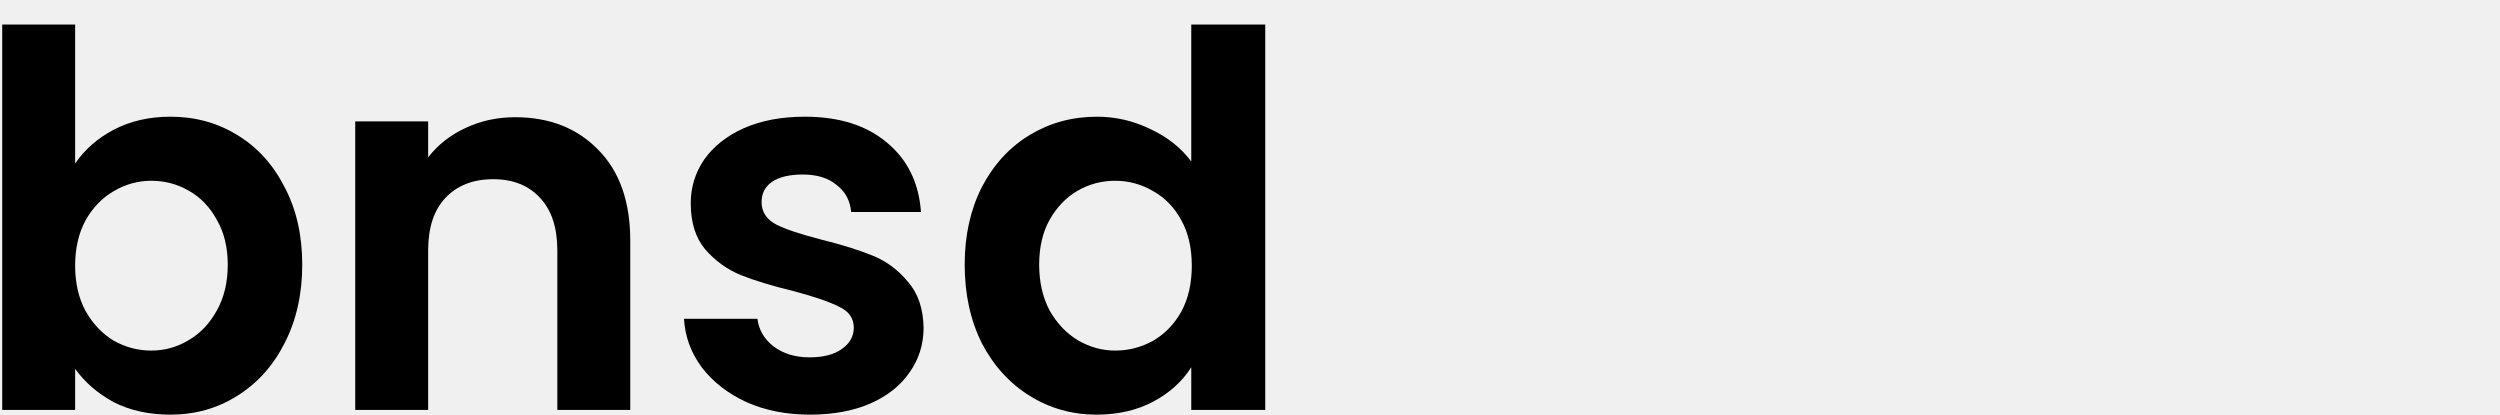
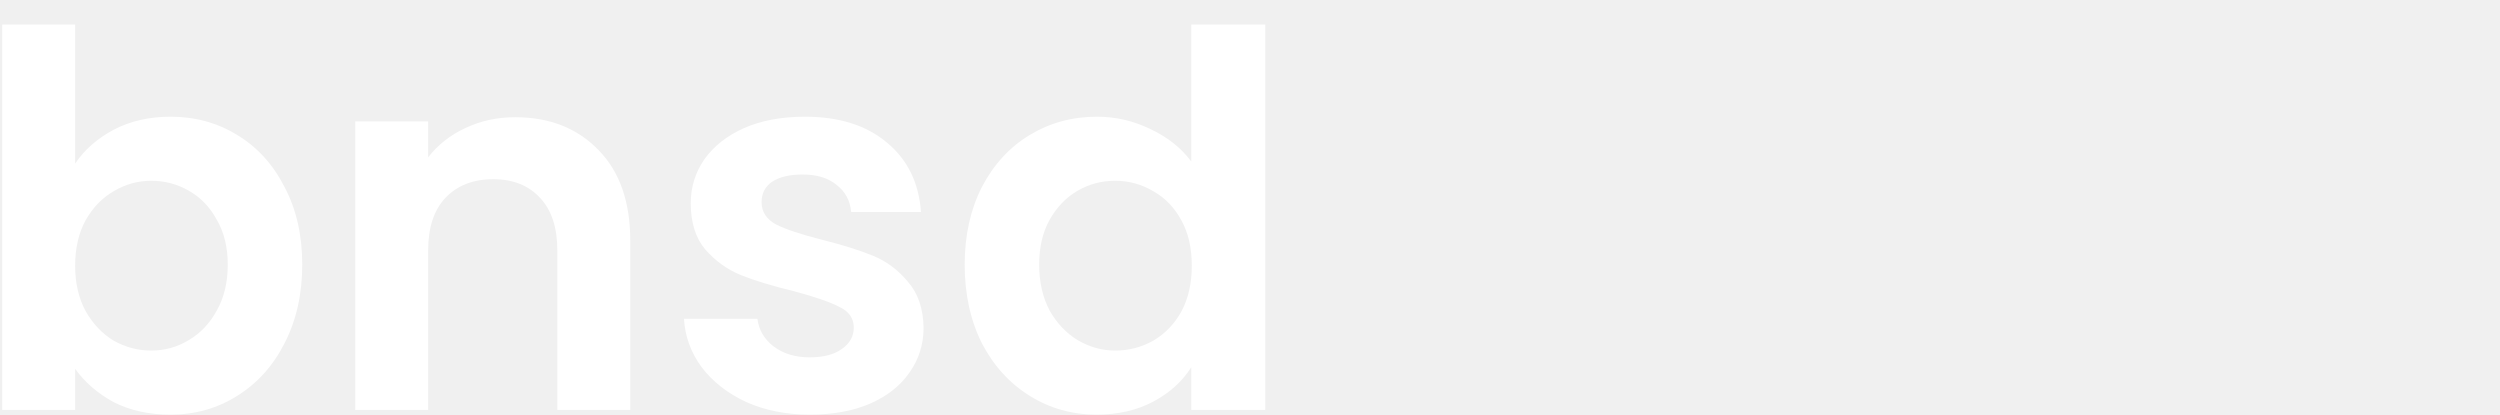
<svg xmlns="http://www.w3.org/2000/svg" width="934" height="155" viewBox="0 0 934 155" fill="none">
-   <path d="M28.072 61.112C31.575 55.923 36.375 51.707 42.472 48.464C48.7 45.22 55.77 43.599 63.684 43.599C72.895 43.599 81.198 45.869 88.592 50.41C96.117 54.95 102.02 61.437 106.301 69.869C110.712 78.172 112.917 87.837 112.917 98.865C112.917 109.892 110.712 119.687 106.301 128.249C102.02 136.682 96.117 143.233 88.592 147.904C81.198 152.574 72.895 154.909 63.684 154.909C55.64 154.909 48.57 153.353 42.472 150.239C36.505 146.996 31.704 142.844 28.072 137.785V153.158H0.828V9.154H28.072V61.112ZM85.09 98.865C85.09 92.378 83.727 86.8 81.003 82.129C78.408 77.329 74.906 73.697 70.495 71.232C66.213 68.767 61.543 67.534 56.483 67.534C51.554 67.534 46.883 68.832 42.472 71.426C38.191 73.891 34.688 77.524 31.964 82.324C29.369 87.124 28.072 92.767 28.072 99.254C28.072 105.741 29.369 111.384 31.964 116.184C34.688 120.984 38.191 124.682 42.472 127.276C46.883 129.741 51.554 130.974 56.483 130.974C61.543 130.974 66.213 129.676 70.495 127.082C74.906 124.487 78.408 120.79 81.003 115.99C83.727 111.189 85.09 105.481 85.09 98.865Z" fill="black" />
-   <path d="M192.457 43.793C205.3 43.793 215.679 47.88 223.593 56.053C231.507 64.096 235.463 75.383 235.463 89.913V153.158H208.219V93.611C208.219 85.048 206.079 78.497 201.798 73.956C197.516 69.286 191.678 66.95 184.284 66.95C176.759 66.95 170.791 69.286 166.381 73.956C162.099 78.497 159.959 85.048 159.959 93.611V153.158H132.715V45.35H159.959V58.777C163.591 54.107 168.197 50.474 173.775 47.88C179.484 45.155 185.711 43.793 192.457 43.793Z" fill="black" />
-   <path d="M302.626 154.909C293.804 154.909 285.891 153.353 278.885 150.239C271.879 146.996 266.301 142.65 262.149 137.201C258.128 131.752 255.922 125.719 255.533 119.103H282.972C283.49 123.255 285.501 126.692 289.004 129.417C292.637 132.141 297.112 133.503 302.431 133.503C307.621 133.503 311.643 132.466 314.497 130.39C317.481 128.314 318.972 125.655 318.972 122.411C318.972 118.909 317.156 116.314 313.524 114.627C310.021 112.811 304.378 110.865 296.594 108.789C288.55 106.843 281.934 104.832 276.744 102.757C271.685 100.681 267.274 97.503 263.512 93.221C259.879 88.94 258.063 83.167 258.063 75.902C258.063 69.934 259.749 64.486 263.122 59.556C266.625 54.626 271.555 50.734 277.912 47.88C284.399 45.026 291.988 43.599 300.68 43.599C313.524 43.599 323.773 46.842 331.427 53.328C339.081 59.685 343.297 68.313 344.076 79.21H317.999C317.61 74.929 315.794 71.556 312.551 69.091C309.437 66.496 305.221 65.199 299.902 65.199C294.972 65.199 291.145 66.107 288.42 67.923C285.826 69.74 284.528 72.269 284.528 75.513C284.528 79.145 286.345 81.935 289.977 83.881C293.61 85.697 299.253 87.578 306.907 89.524C314.691 91.47 321.113 93.481 326.173 95.557C331.232 97.632 335.578 100.876 339.211 105.287C342.973 109.568 344.919 115.276 345.049 122.411C345.049 128.638 343.297 134.217 339.795 139.147C336.422 144.077 331.492 147.969 325.005 150.823C318.648 153.547 311.188 154.909 302.626 154.909Z" fill="black" />
-   <path d="M360.407 98.865C360.407 87.967 362.548 78.302 366.829 69.869C371.24 61.437 377.207 54.95 384.732 50.41C392.256 45.869 400.624 43.599 409.835 43.599C416.841 43.599 423.522 45.155 429.879 48.269C436.236 51.253 441.296 55.275 445.058 60.334V9.154H472.691V153.158H445.058V137.201C441.685 142.52 436.949 146.801 430.852 150.044C424.755 153.288 417.684 154.909 409.641 154.909C400.559 154.909 392.256 152.574 384.732 147.904C377.207 143.233 371.24 136.682 366.829 128.249C362.548 119.687 360.407 109.892 360.407 98.865ZM445.252 99.254C445.252 92.638 443.955 86.994 441.36 82.324C438.766 77.524 435.263 73.891 430.852 71.426C426.441 68.832 421.706 67.534 416.646 67.534C411.587 67.534 406.916 68.767 402.635 71.232C398.354 73.697 394.851 77.329 392.127 82.129C389.532 86.8 388.235 92.378 388.235 98.865C388.235 105.351 389.532 111.06 392.127 115.99C394.851 120.79 398.354 124.487 402.635 127.082C407.046 129.676 411.716 130.974 416.646 130.974C421.706 130.974 426.441 129.741 430.852 127.276C435.263 124.682 438.766 121.049 441.36 116.379C443.955 111.579 445.252 105.87 445.252 99.254Z" fill="black" />
+   <path d="M28.072 61.112C31.575 55.923 36.375 51.707 42.472 48.464C48.7 45.22 55.77 43.599 63.684 43.599C72.895 43.599 81.198 45.869 88.592 50.41C96.117 54.95 102.02 61.437 106.301 69.869C110.712 78.172 112.917 87.837 112.917 98.865C112.917 109.892 110.712 119.687 106.301 128.249C102.02 136.682 96.117 143.233 88.592 147.904C81.198 152.574 72.895 154.909 63.684 154.909C55.64 154.909 48.57 153.353 42.472 150.239C36.505 146.996 31.704 142.844 28.072 137.785V153.158H0.828V9.154H28.072V61.112ZM85.09 98.865C85.09 92.378 83.727 86.8 81.003 82.129C78.408 77.329 74.906 73.697 70.495 71.232C66.213 68.767 61.543 67.534 56.483 67.534C51.554 67.534 46.883 68.832 42.472 71.426C38.191 73.891 34.688 77.524 31.964 82.324C29.369 87.124 28.072 92.767 28.072 99.254C28.072 105.741 29.369 111.384 31.964 116.184C34.688 120.984 38.191 124.682 42.472 127.276C46.883 129.741 51.554 130.974 56.483 130.974C61.543 130.974 66.213 129.676 70.495 127.082C74.906 124.487 78.408 120.79 81.003 115.99C83.727 111.189 85.09 105.481 85.09 98.865Z" fill="#FFFFFF" />
+   <path d="M192.457 43.793C205.3 43.793 215.679 47.88 223.593 56.053C231.507 64.096 235.463 75.383 235.463 89.913V153.158H208.219V93.611C208.219 85.048 206.079 78.497 201.798 73.956C197.516 69.286 191.678 66.95 184.284 66.95C176.759 66.95 170.791 69.286 166.381 73.956C162.099 78.497 159.959 85.048 159.959 93.611V153.158H132.715V45.35H159.959V58.777C163.591 54.107 168.197 50.474 173.775 47.88C179.484 45.155 185.711 43.793 192.457 43.793Z" fill="#FFFFFF" />
+   <path d="M302.626 154.909C293.804 154.909 285.891 153.353 278.885 150.239C271.879 146.996 266.301 142.65 262.149 137.201C258.128 131.752 255.922 125.719 255.533 119.103H282.972C283.49 123.255 285.501 126.692 289.004 129.417C292.637 132.141 297.112 133.503 302.431 133.503C307.621 133.503 311.643 132.466 314.497 130.39C317.481 128.314 318.972 125.655 318.972 122.411C318.972 118.909 317.156 116.314 313.524 114.627C310.021 112.811 304.378 110.865 296.594 108.789C288.55 106.843 281.934 104.832 276.744 102.757C271.685 100.681 267.274 97.503 263.512 93.221C259.879 88.94 258.063 83.167 258.063 75.902C258.063 69.934 259.749 64.486 263.122 59.556C266.625 54.626 271.555 50.734 277.912 47.88C284.399 45.026 291.988 43.599 300.68 43.599C313.524 43.599 323.773 46.842 331.427 53.328C339.081 59.685 343.297 68.313 344.076 79.21H317.999C317.61 74.929 315.794 71.556 312.551 69.091C309.437 66.496 305.221 65.199 299.902 65.199C294.972 65.199 291.145 66.107 288.42 67.923C285.826 69.74 284.528 72.269 284.528 75.513C284.528 79.145 286.345 81.935 289.977 83.881C293.61 85.697 299.253 87.578 306.907 89.524C314.691 91.47 321.113 93.481 326.173 95.557C331.232 97.632 335.578 100.876 339.211 105.287C342.973 109.568 344.919 115.276 345.049 122.411C345.049 128.638 343.297 134.217 339.795 139.147C336.422 144.077 331.492 147.969 325.005 150.823C318.648 153.547 311.188 154.909 302.626 154.909Z" fill="#FFFFFF" />
+   <path d="M360.407 98.865C360.407 87.967 362.548 78.302 366.829 69.869C371.24 61.437 377.207 54.95 384.732 50.41C392.256 45.869 400.624 43.599 409.835 43.599C416.841 43.599 423.522 45.155 429.879 48.269C436.236 51.253 441.296 55.275 445.058 60.334V9.154H472.691V153.158H445.058V137.201C441.685 142.52 436.949 146.801 430.852 150.044C424.755 153.288 417.684 154.909 409.641 154.909C400.559 154.909 392.256 152.574 384.732 147.904C377.207 143.233 371.24 136.682 366.829 128.249C362.548 119.687 360.407 109.892 360.407 98.865ZM445.252 99.254C445.252 92.638 443.955 86.994 441.36 82.324C438.766 77.524 435.263 73.891 430.852 71.426C426.441 68.832 421.706 67.534 416.646 67.534C411.587 67.534 406.916 68.767 402.635 71.232C398.354 73.697 394.851 77.329 392.127 82.129C389.532 86.8 388.235 92.378 388.235 98.865C388.235 105.351 389.532 111.06 392.127 115.99C394.851 120.79 398.354 124.487 402.635 127.082C407.046 129.676 411.716 130.974 416.646 130.974C421.706 130.974 426.441 129.741 430.852 127.276C435.263 124.682 438.766 121.049 441.36 116.379C443.955 111.579 445.252 105.87 445.252 99.254Z" fill="#FFFFFF" />
</svg>
